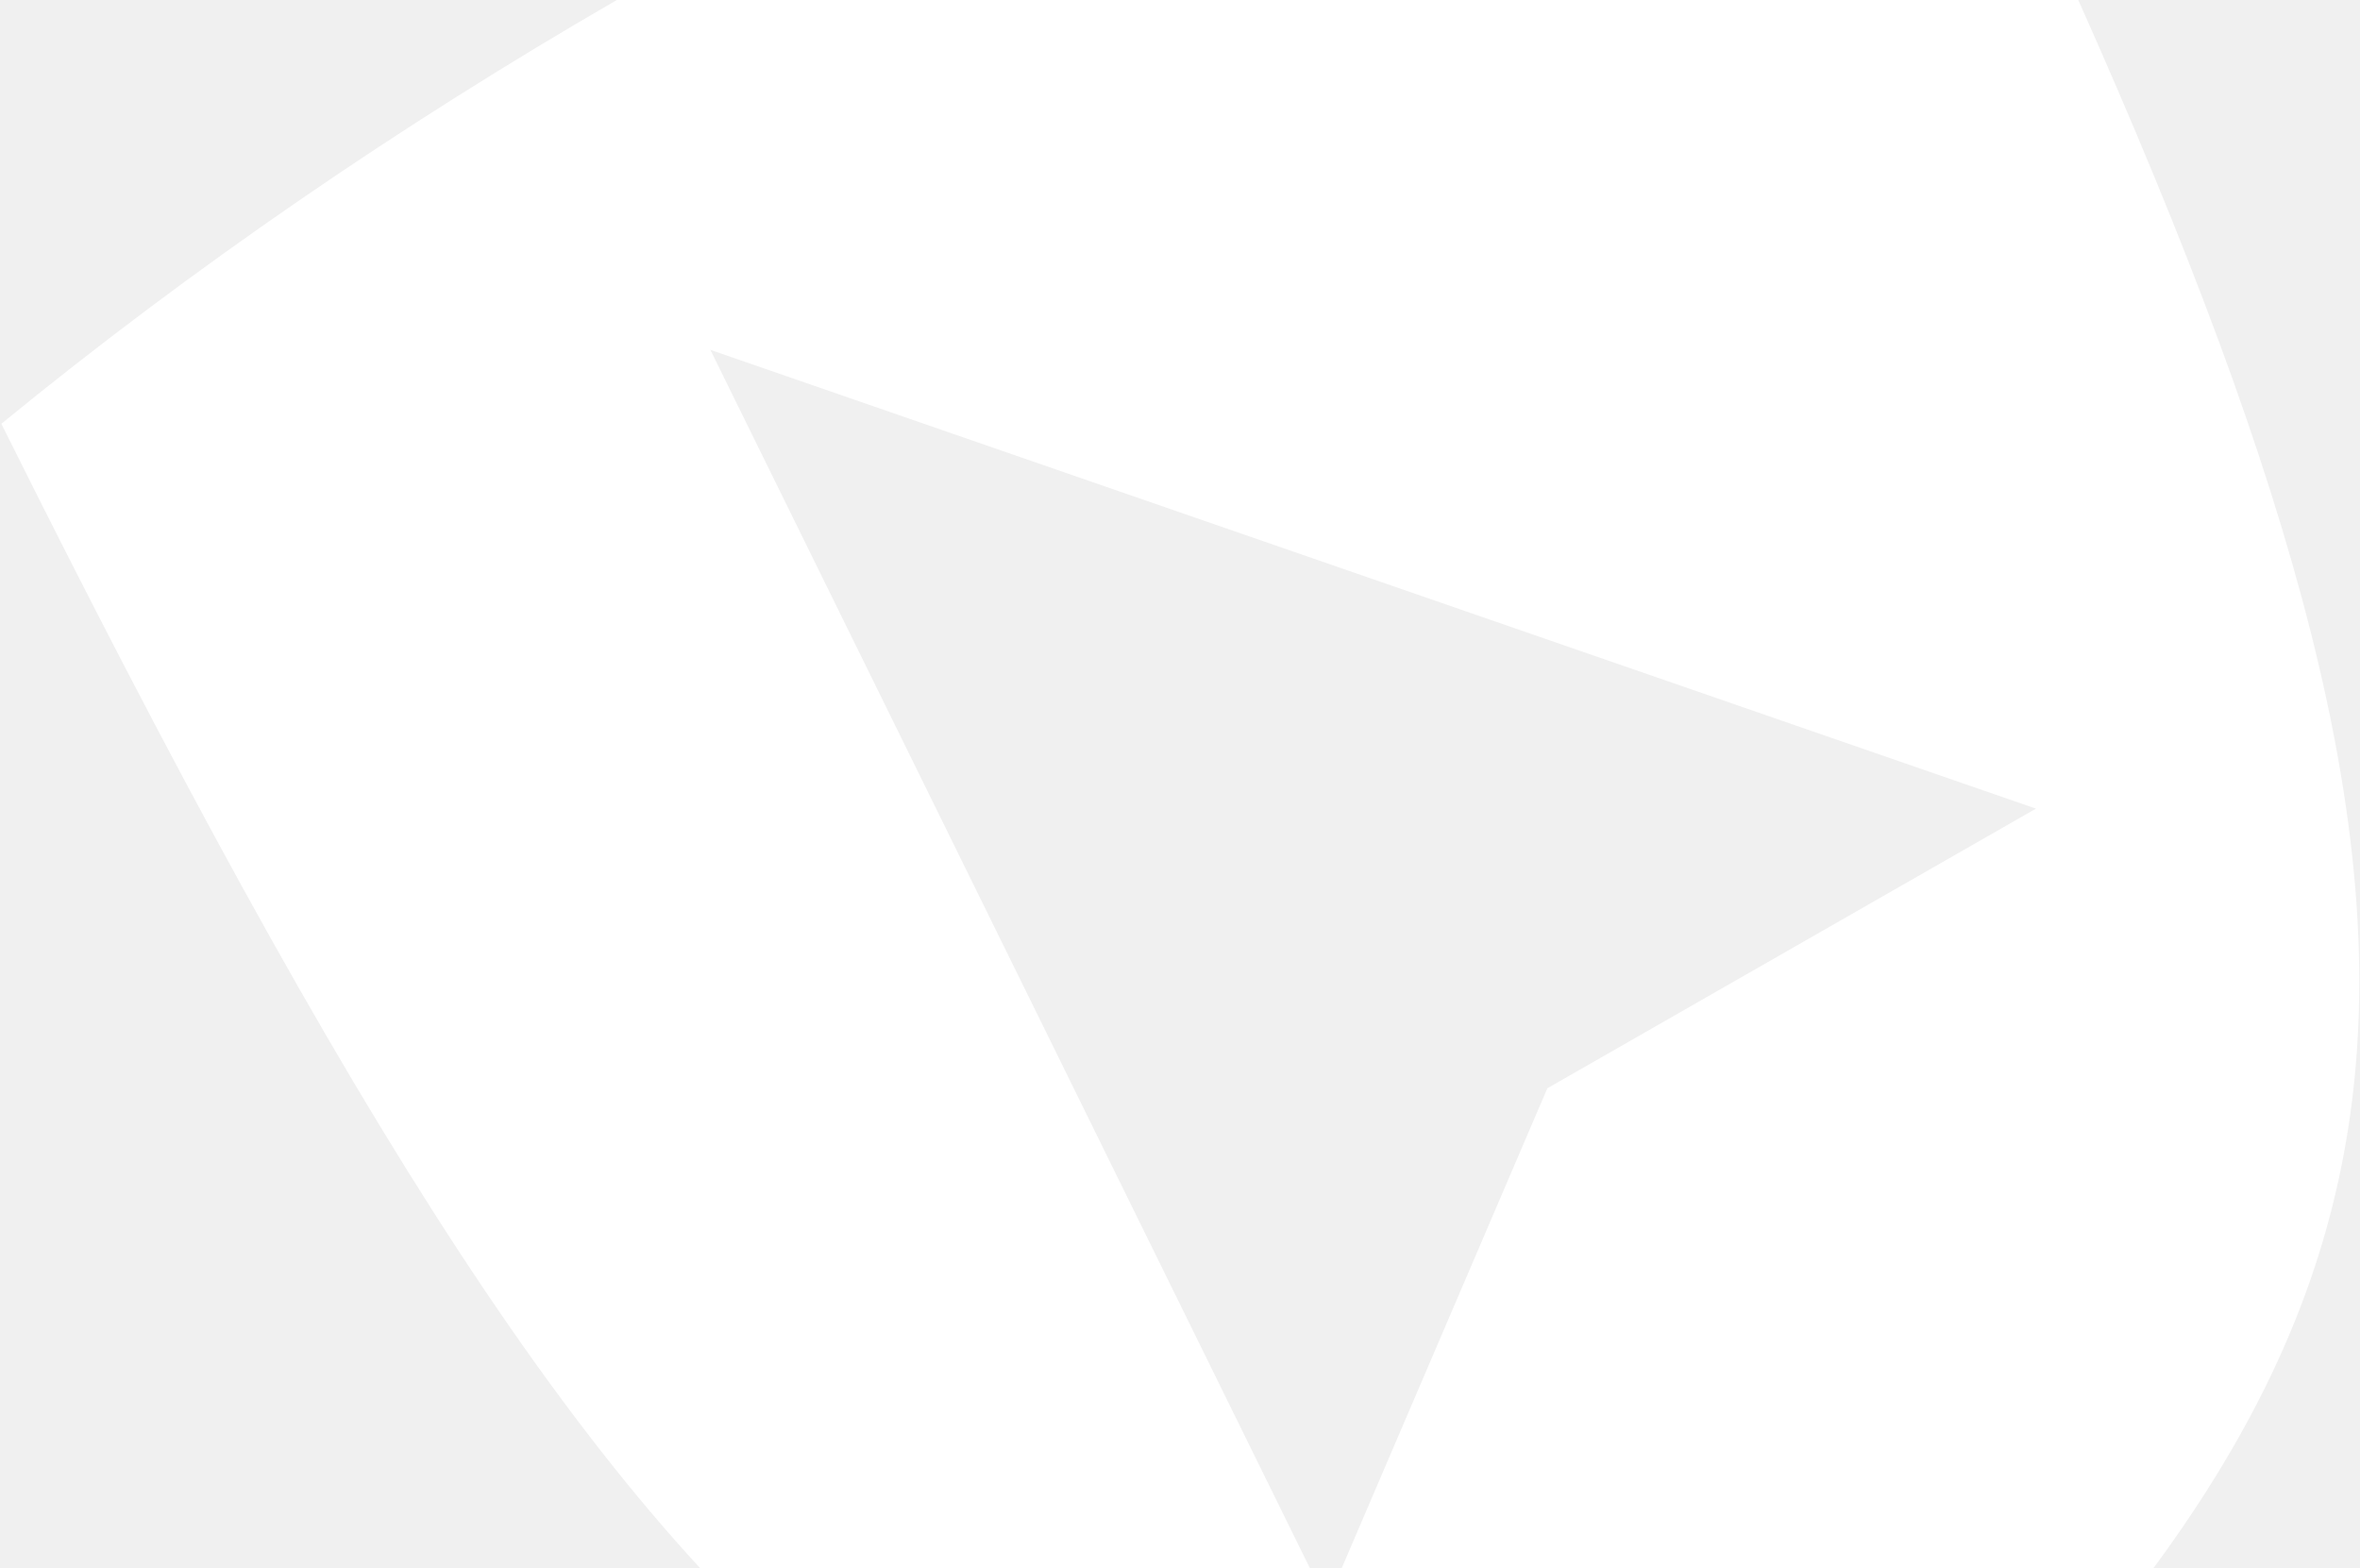
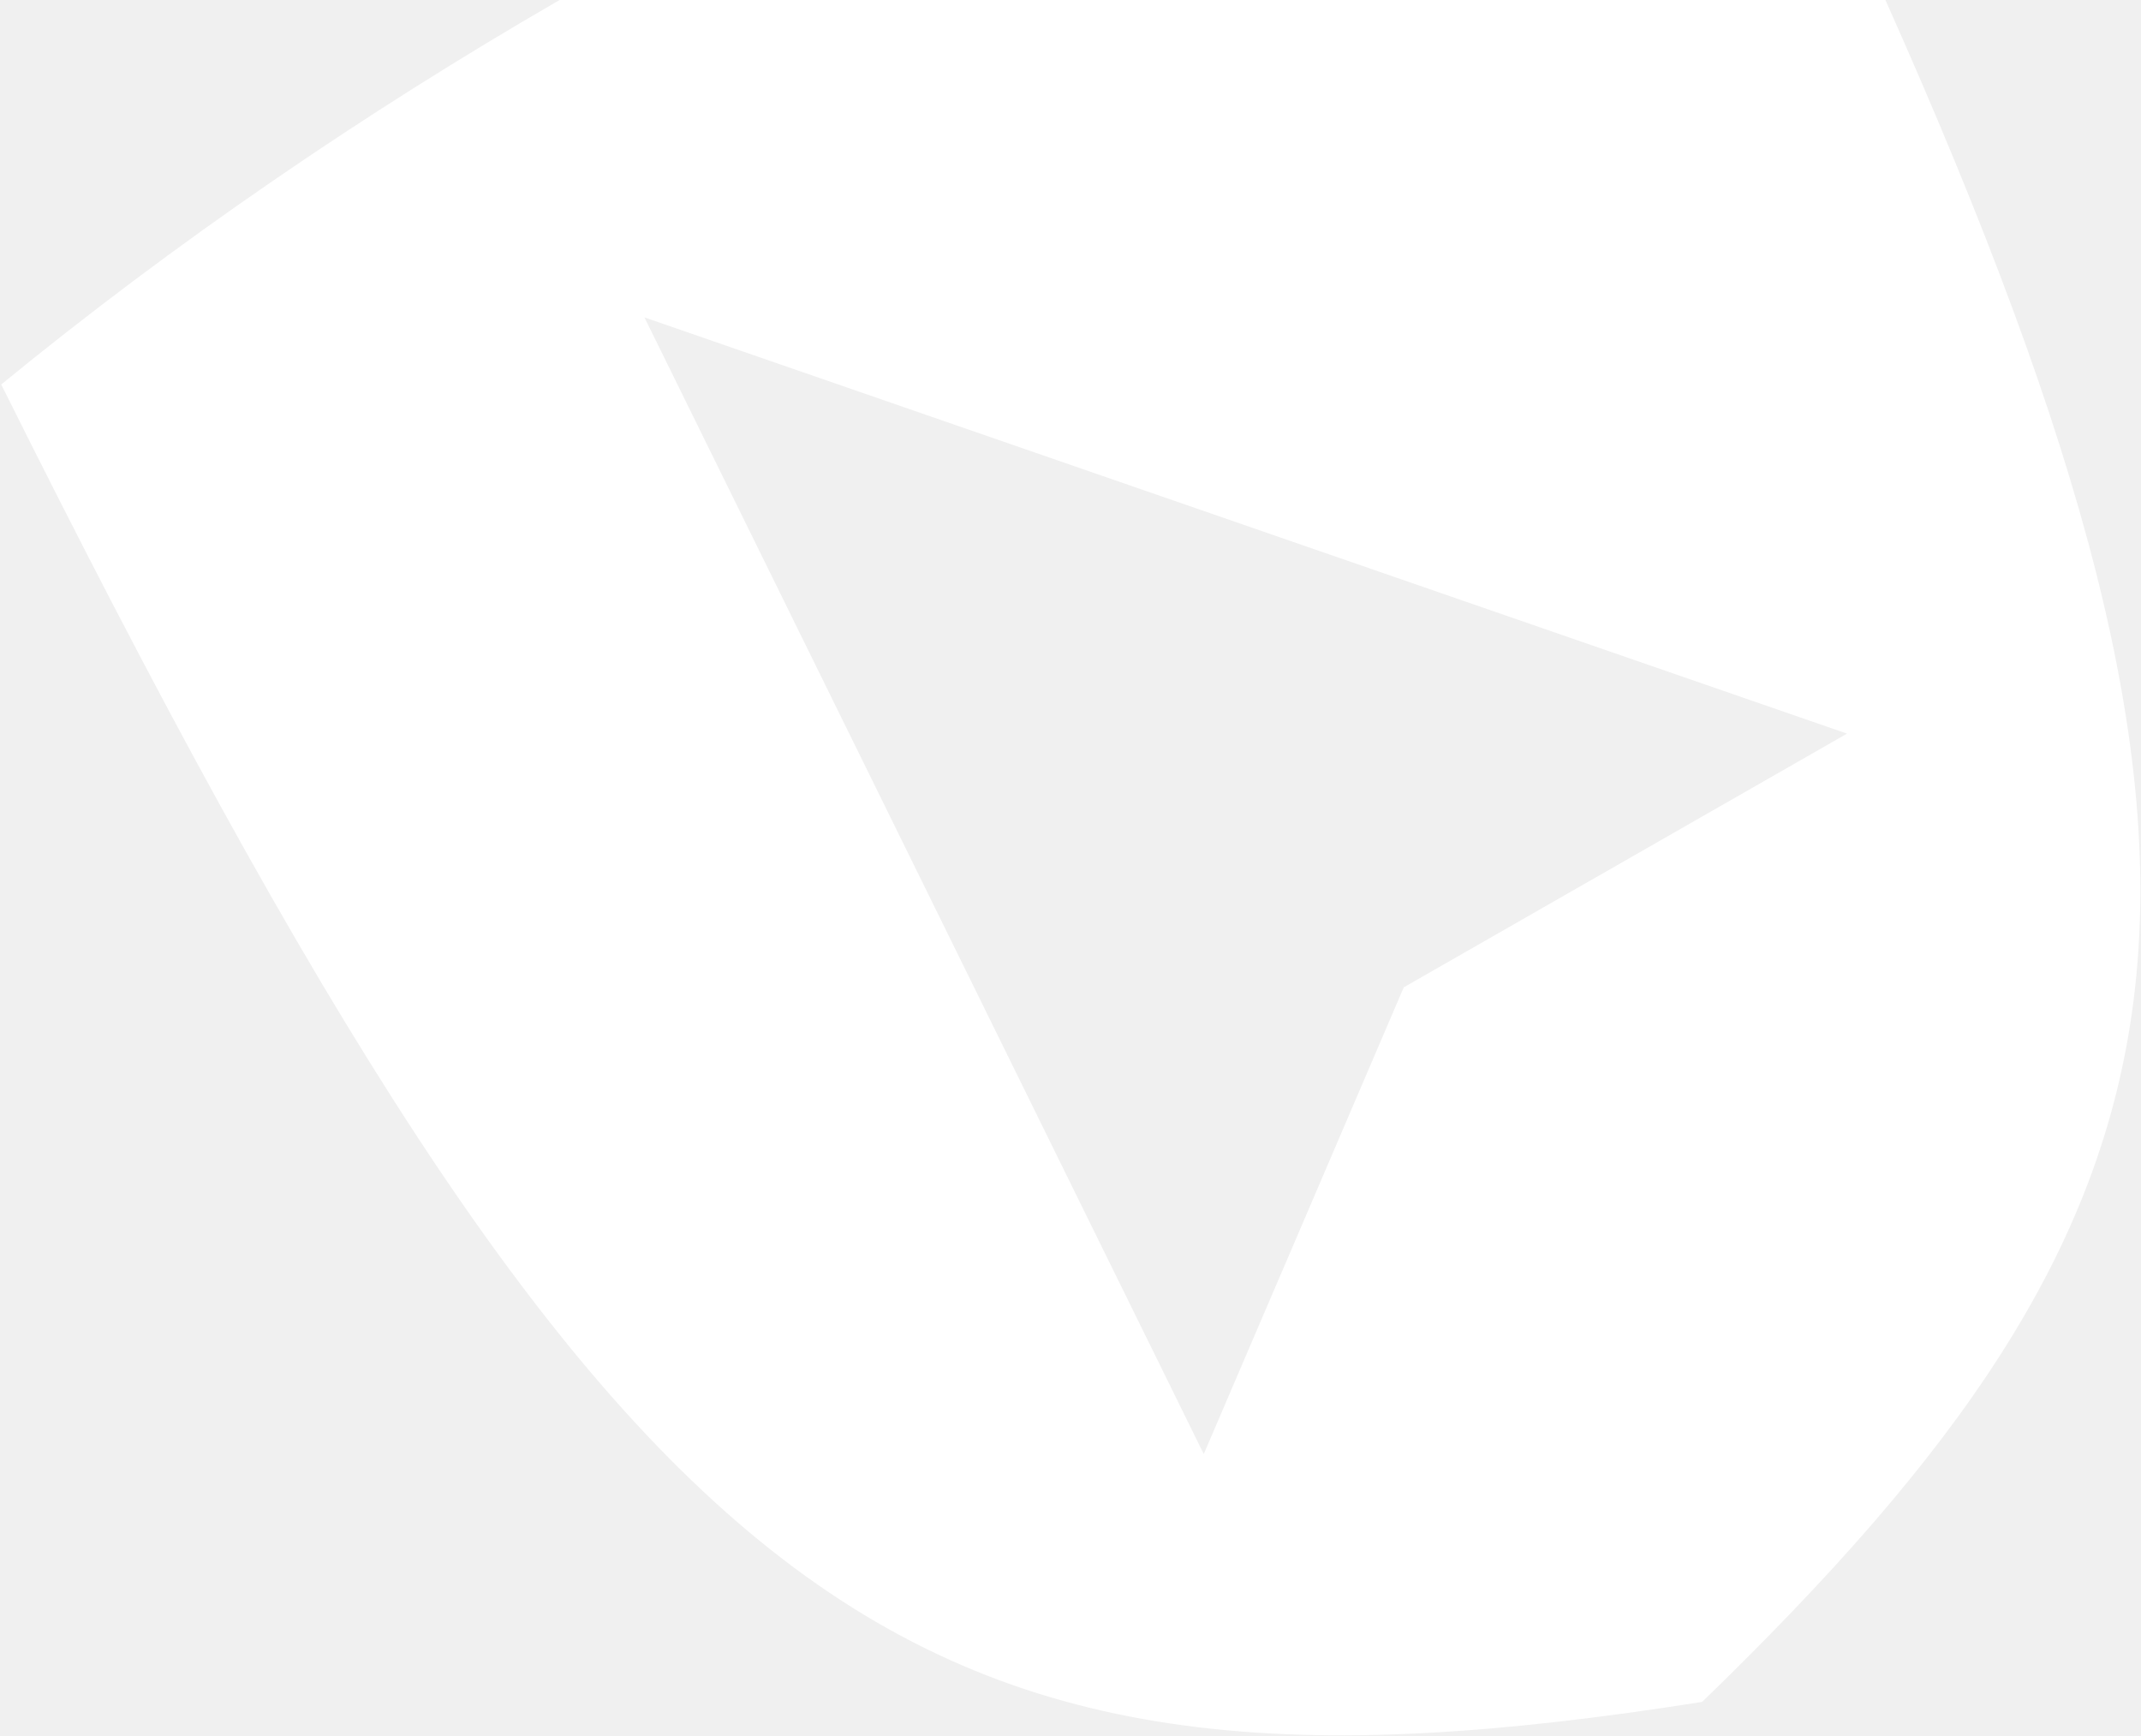
- <svg xmlns="http://www.w3.org/2000/svg" width="1152" height="765" viewBox="0 0 1152 765" fill="none">
-   <path d="M1014.48 -5.78452e-05C1228.66 479.658 1189.18 650.972 915.864 915.692C482.852 984.209 335.528 879.194 0.656 206.862C94.252 130.283 195.384 61.131 301.113 -0L1014.48 -5.78452e-05ZM647.7 782.349L755.423 530.985L755.494 531.127L993.843 394.714L346.743 170.759L647.7 782.349Z" fill="white" />
+ <svg xmlns="http://www.w3.org/2000/svg" width="1152" height="934" viewBox="0 0 1152 934" fill="none">
+   <path d="M1014.48 -5.78452e-05C1228.66 479.658 1189.18 650.972 915.863 915.692C482.852 984.209 335.528 879.194 0.656 206.862C94.252 130.283 195.384 61.13 301.113 -0L1014.48 -5.78452e-05ZM647.7 782.349L755.423 530.985L755.494 531.127L993.843 394.714L346.743 170.759L647.7 782.349Z" fill="white" />
</svg>
